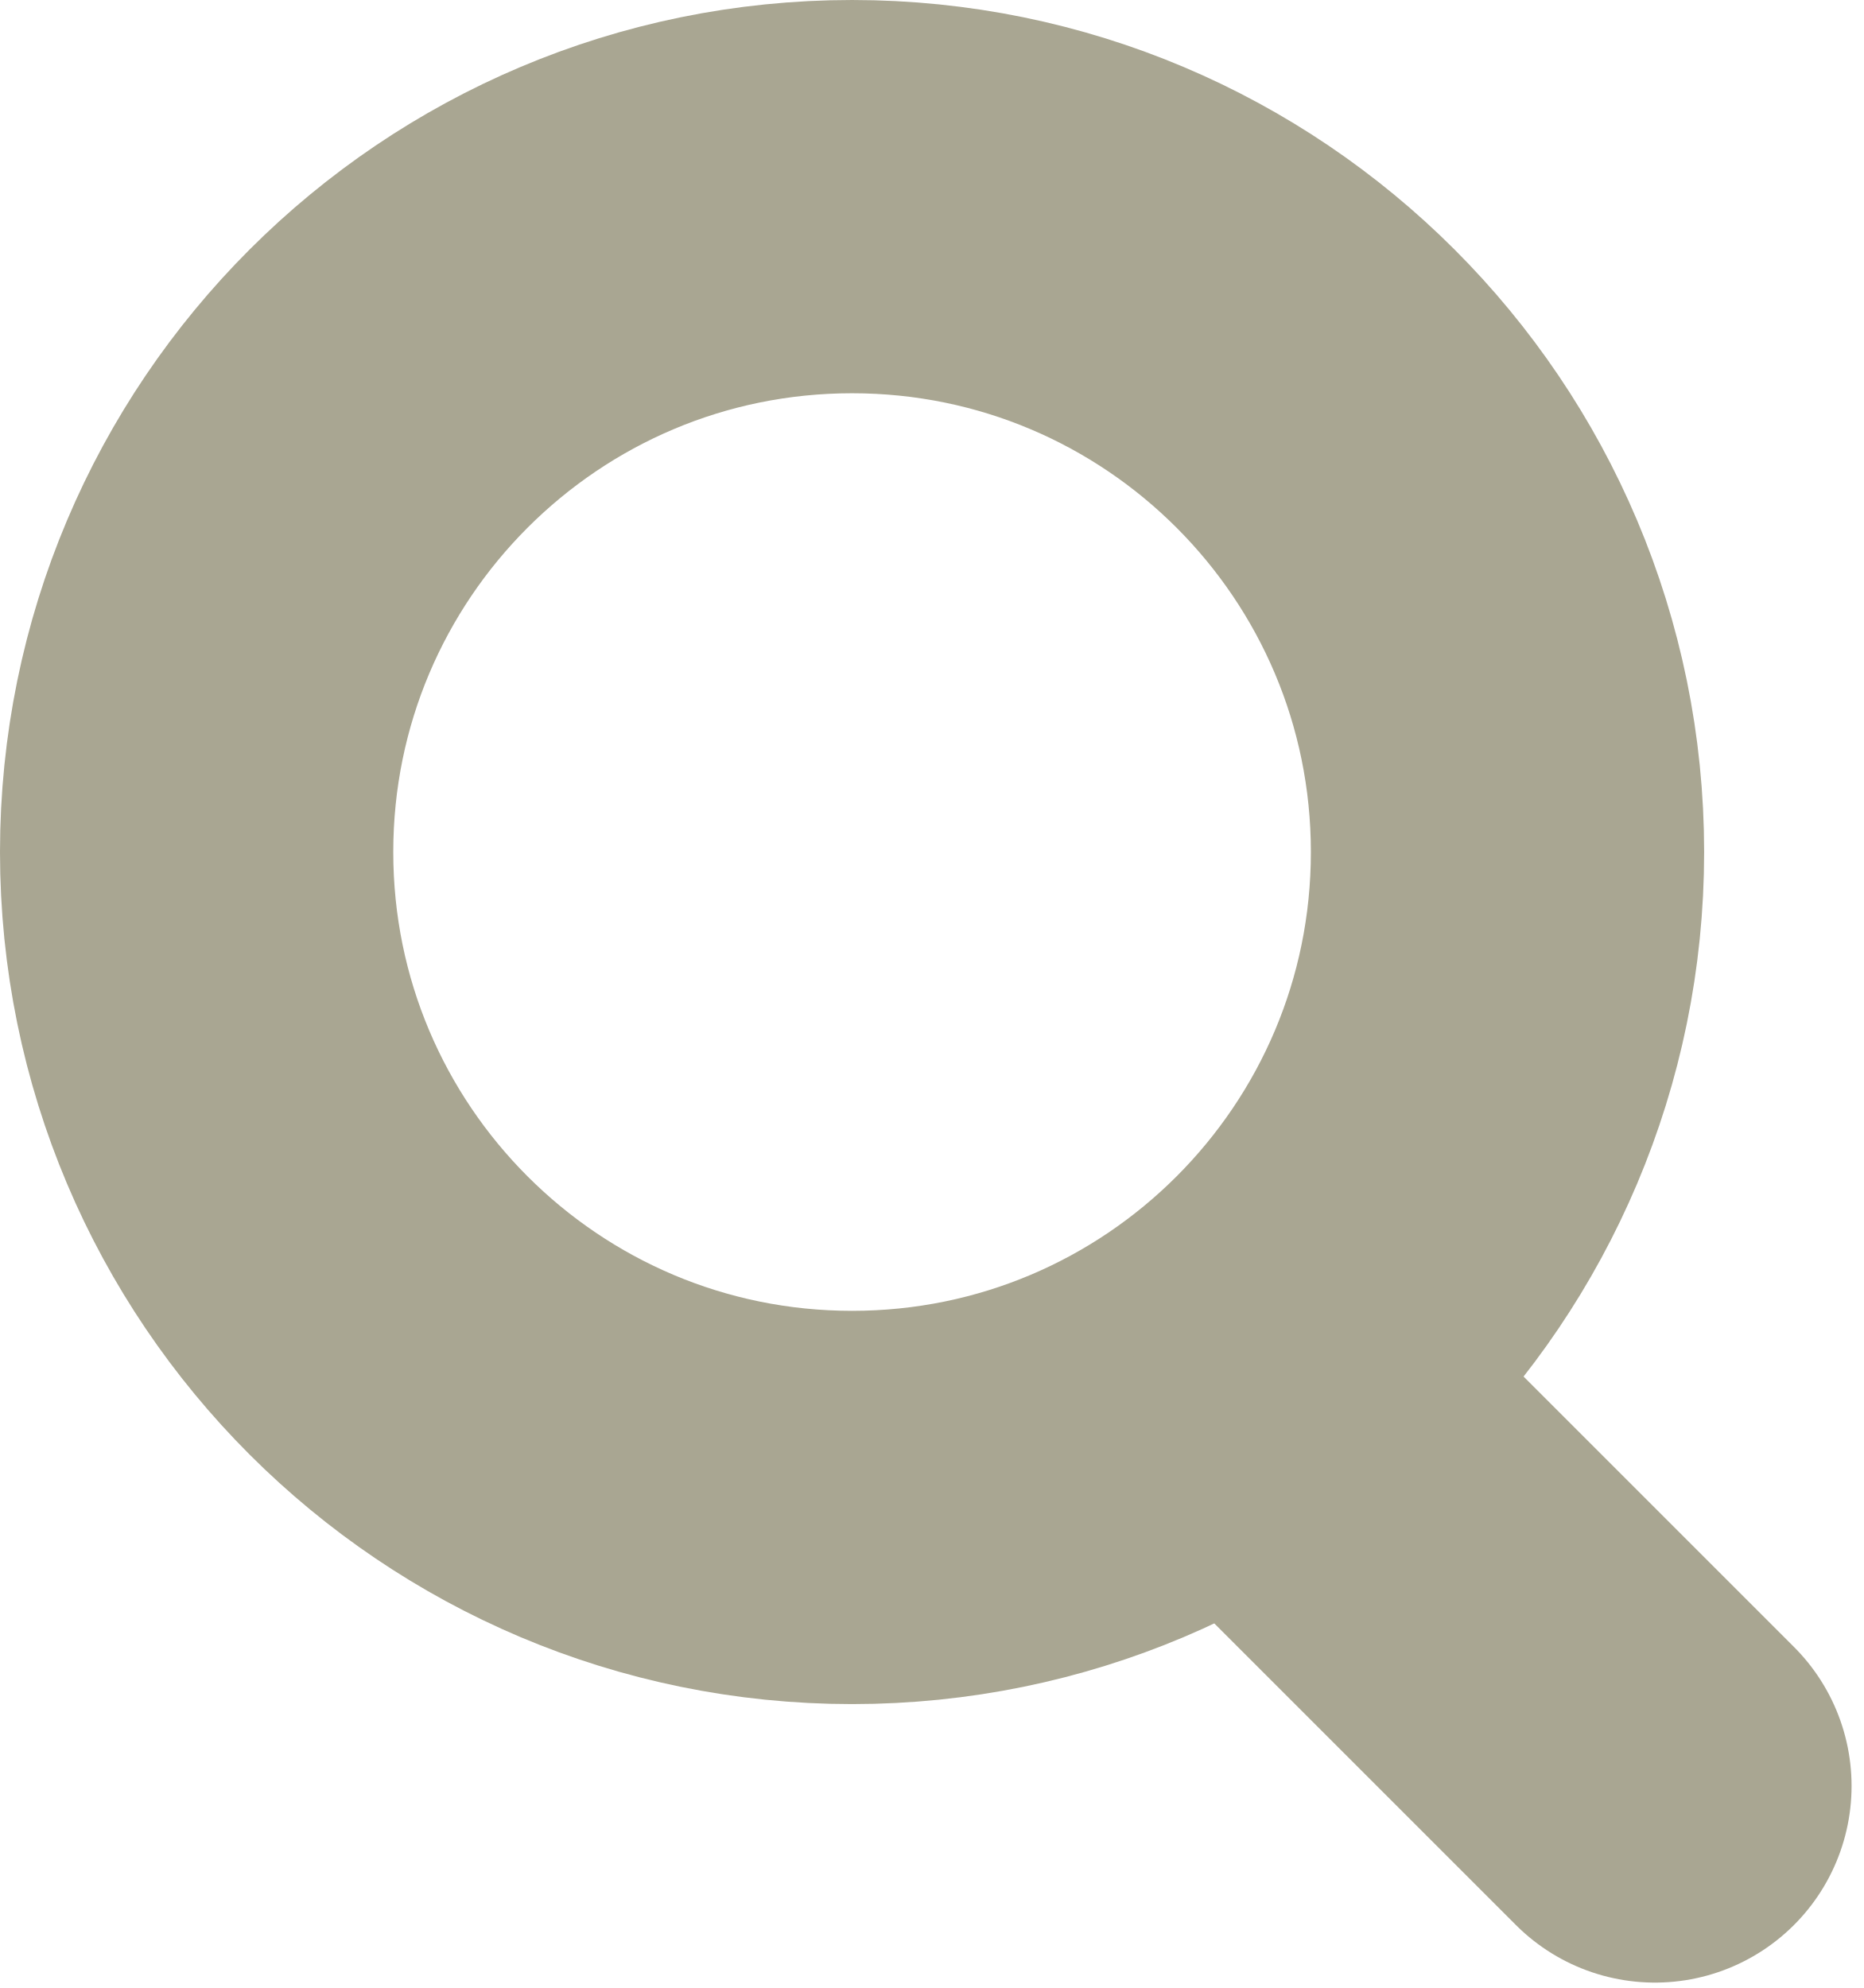
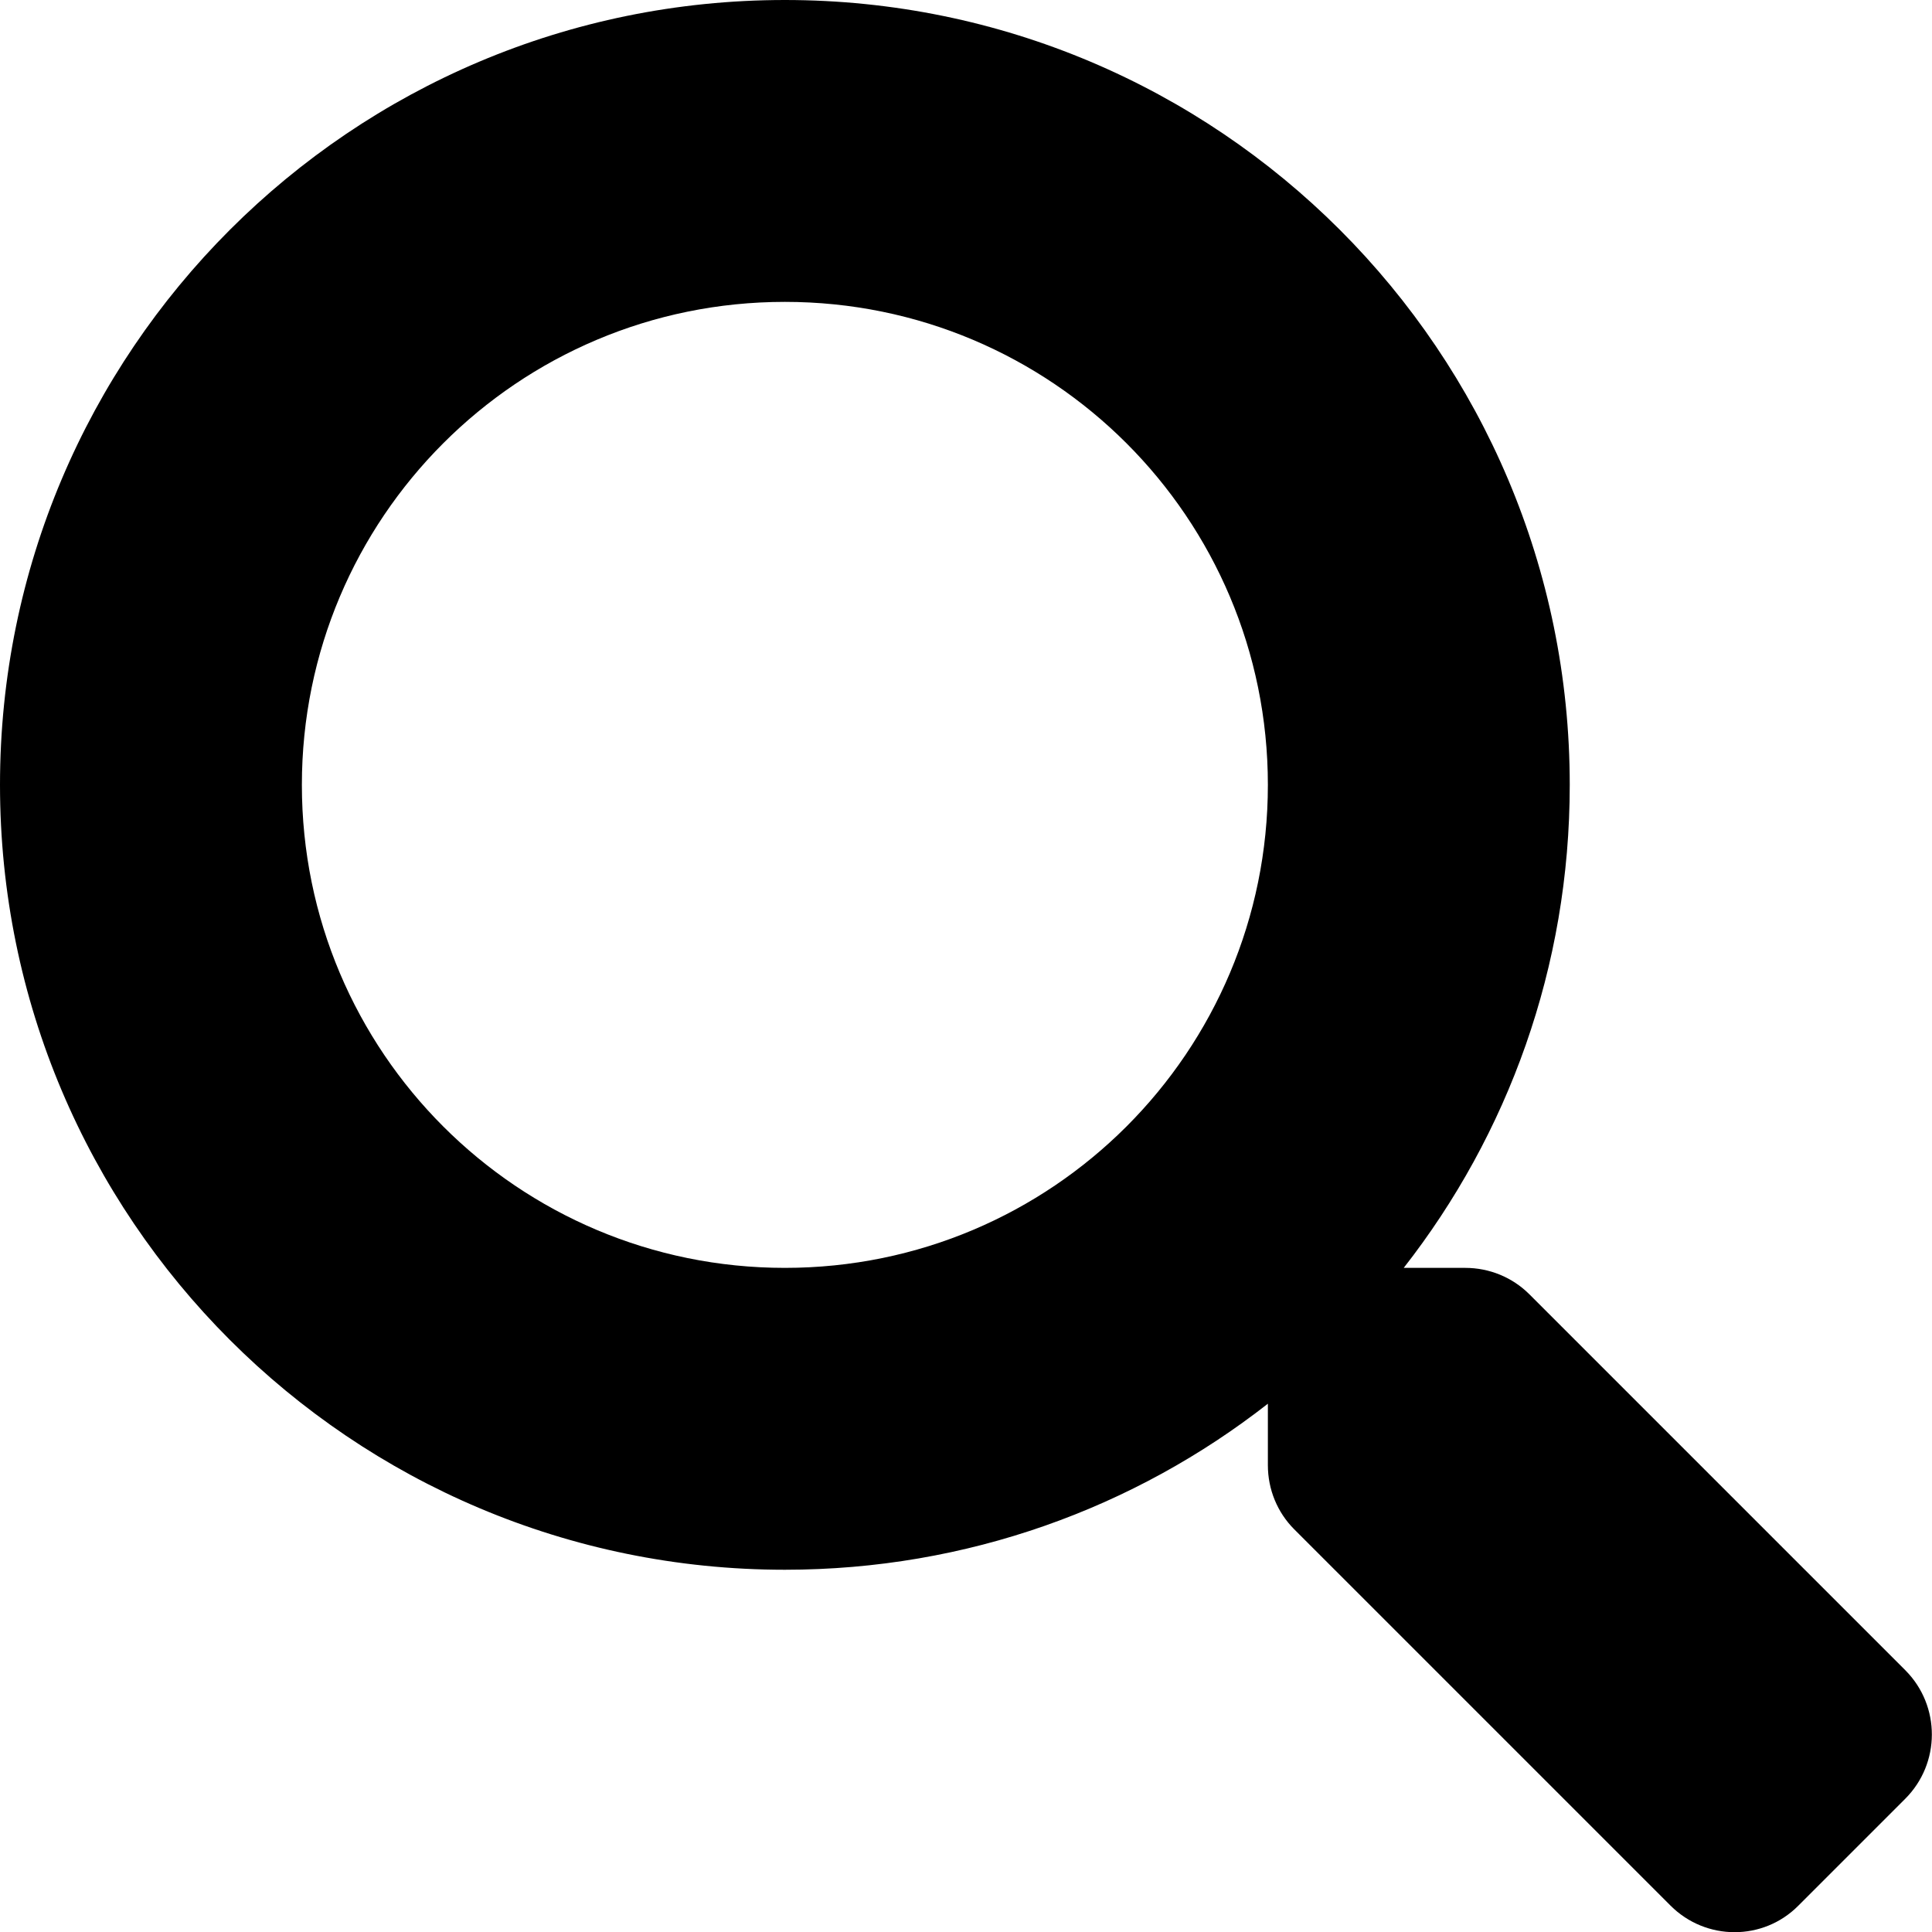
- <svg xmlns="http://www.w3.org/2000/svg" width="30px" height="32px" viewBox="0 0 30 32" version="1.1">
-   <g id="search" stroke="none" stroke-width="1" fill="none" fill-rule="evenodd">
-     <g id="Group-8-Copy" stroke="#A9A692" stroke-width="6.33">
-       <circle id="Oval" cx="13.715" cy="13.715" r="10.55" />
-       <line x1="21.099" y1="23.209" x2="26.638" y2="28.748" id="Line-6" stroke-linecap="round" stroke-linejoin="round" />
-     </g>
-   </g>
+ <svg xmlns="http://www.w3.org/2000/svg" viewBox="0 0 512 512">
+   <path d="M505 442.7L405.3 343c-4.5-4.5-10.6-7-17-7H372c27.6-35.3 44-79.7 44-128C416 93.1 322.9 0 208 0S0 93.1 0 208s93.1 208 208 208c48.3 0 92.7-16.4 128-44v16.3c0 6.4 2.5 12.5 7 17l99.7 99.7c9.4 9.4 24.6 9.4 33.9 0l28.3-28.3c9.4-9.4 9.4-24.6.1-34zM208 336c-70.7 0-128-57.2-128-128 0-70.7 57.2-128 128-128 70.7 0 128 57.2 128 128 0 70.7-57.2 128-128 128z" />
</svg>
